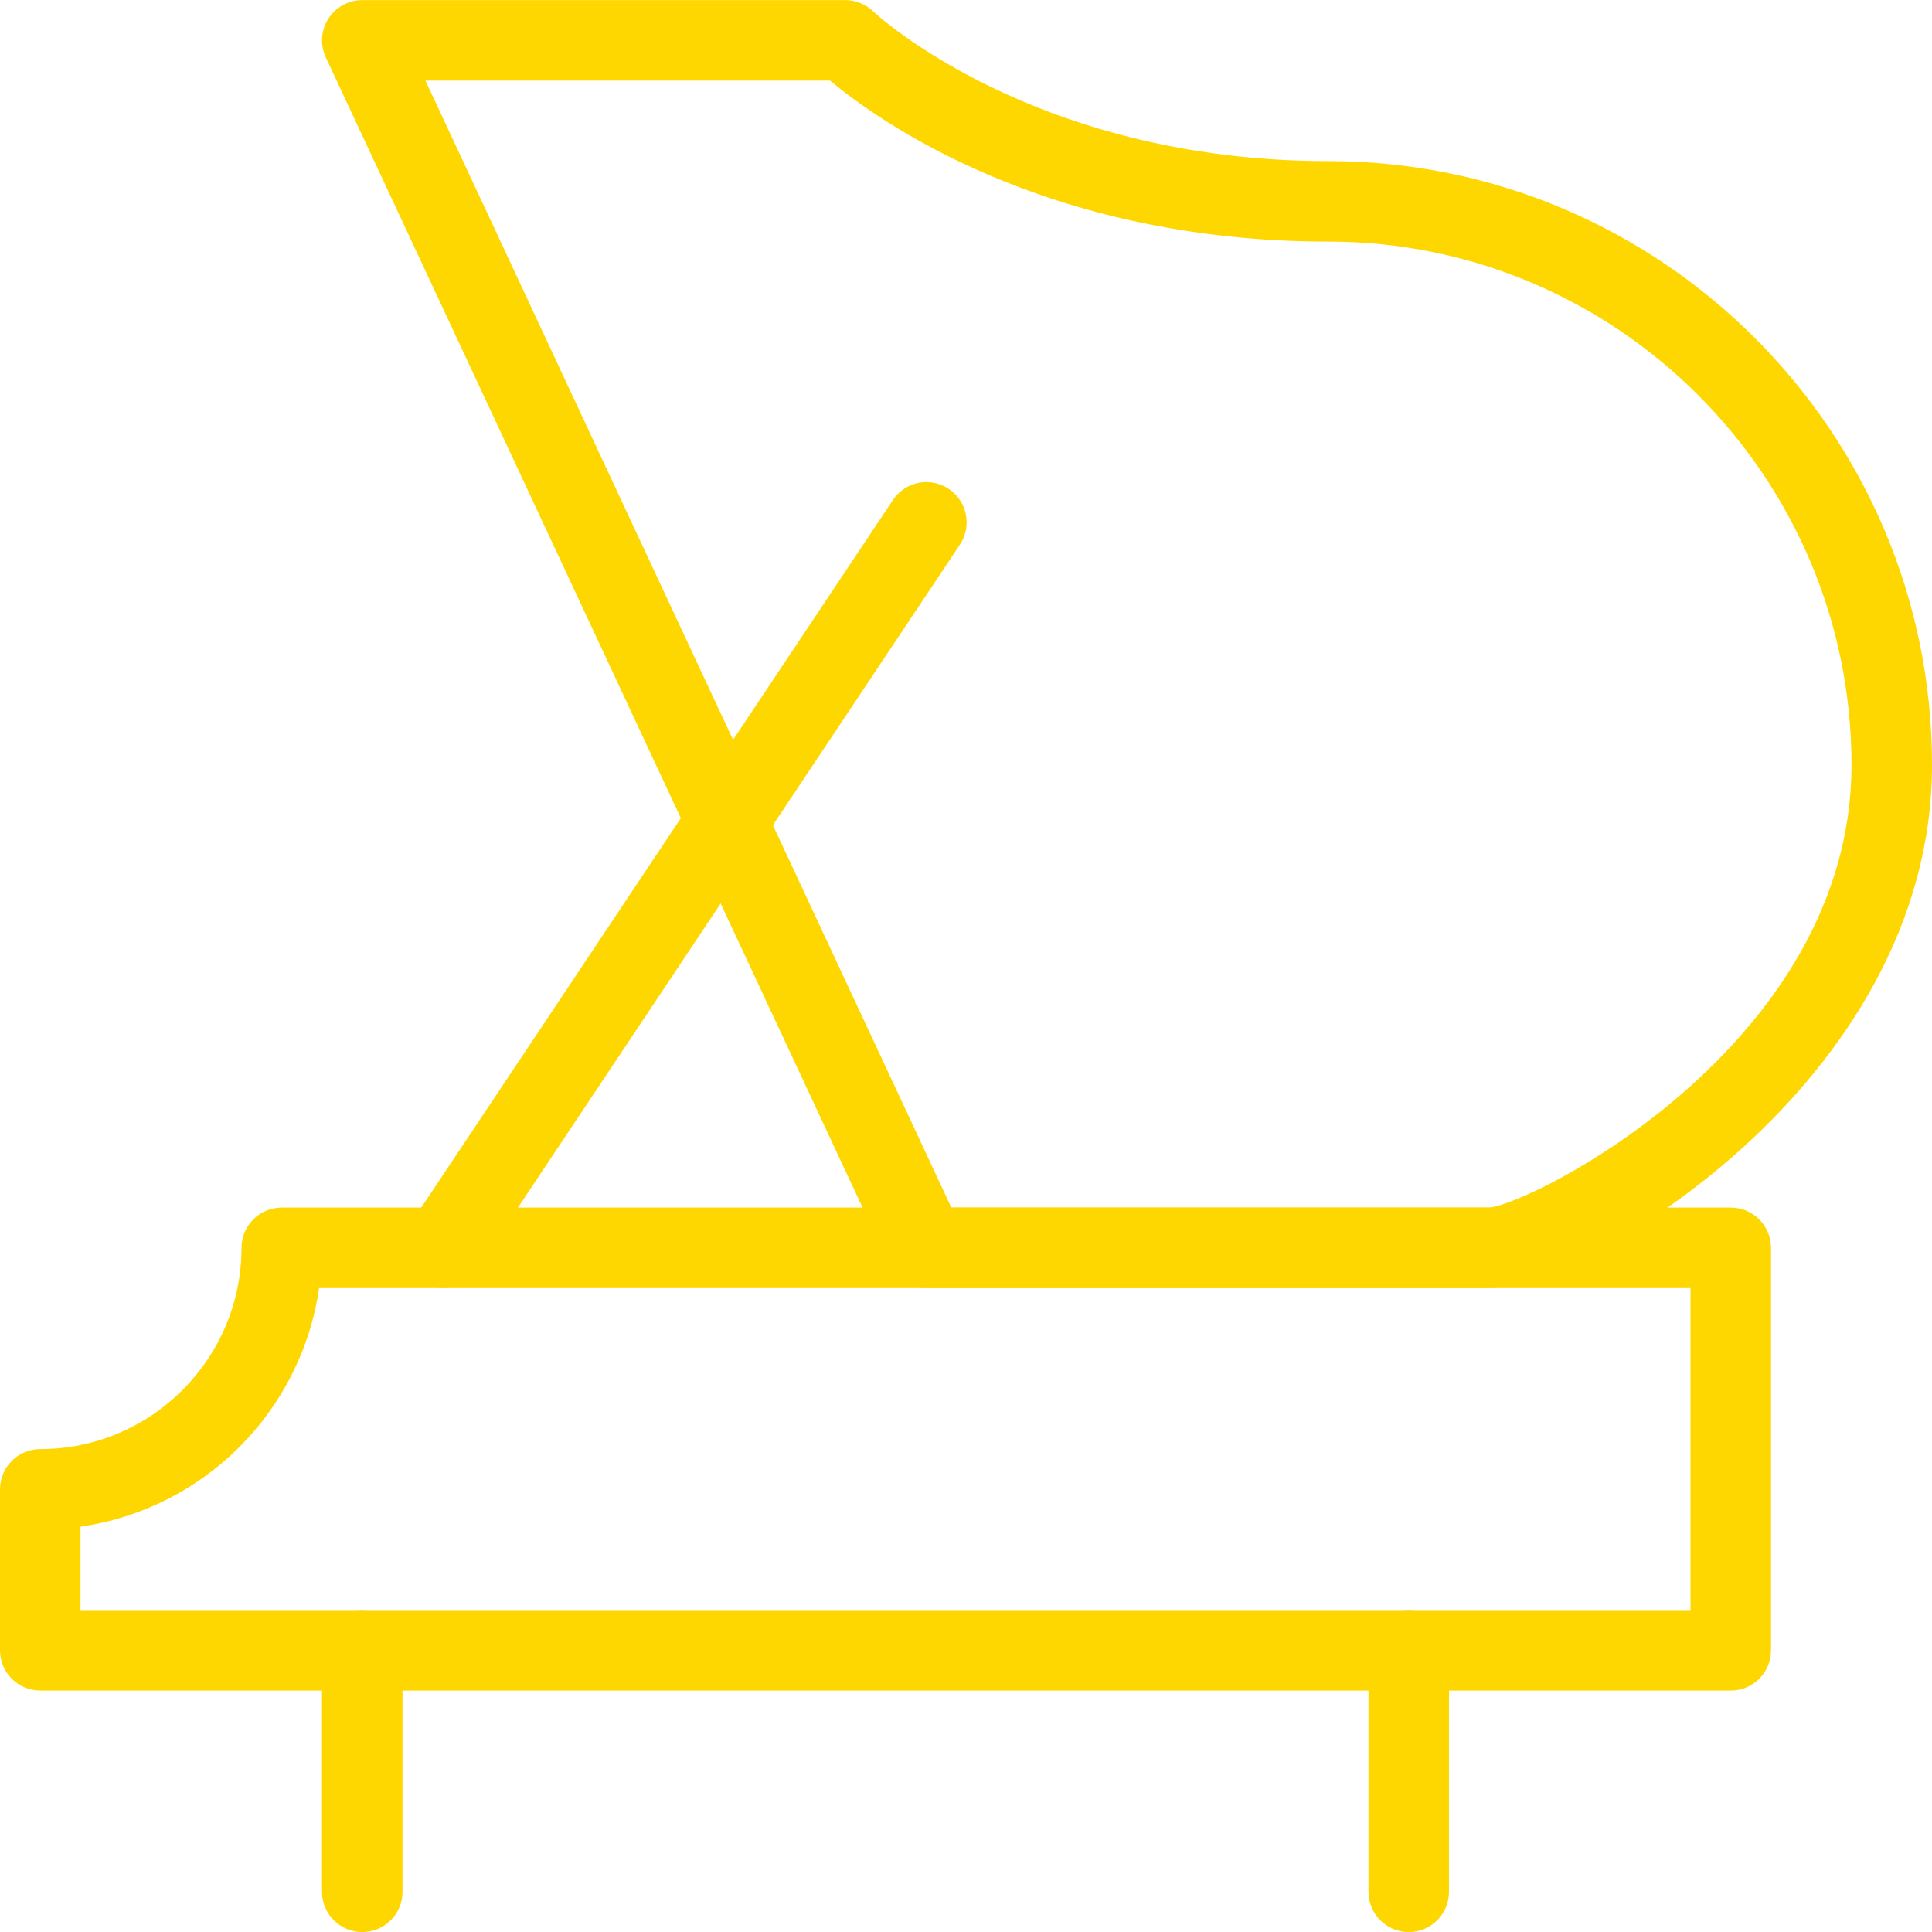
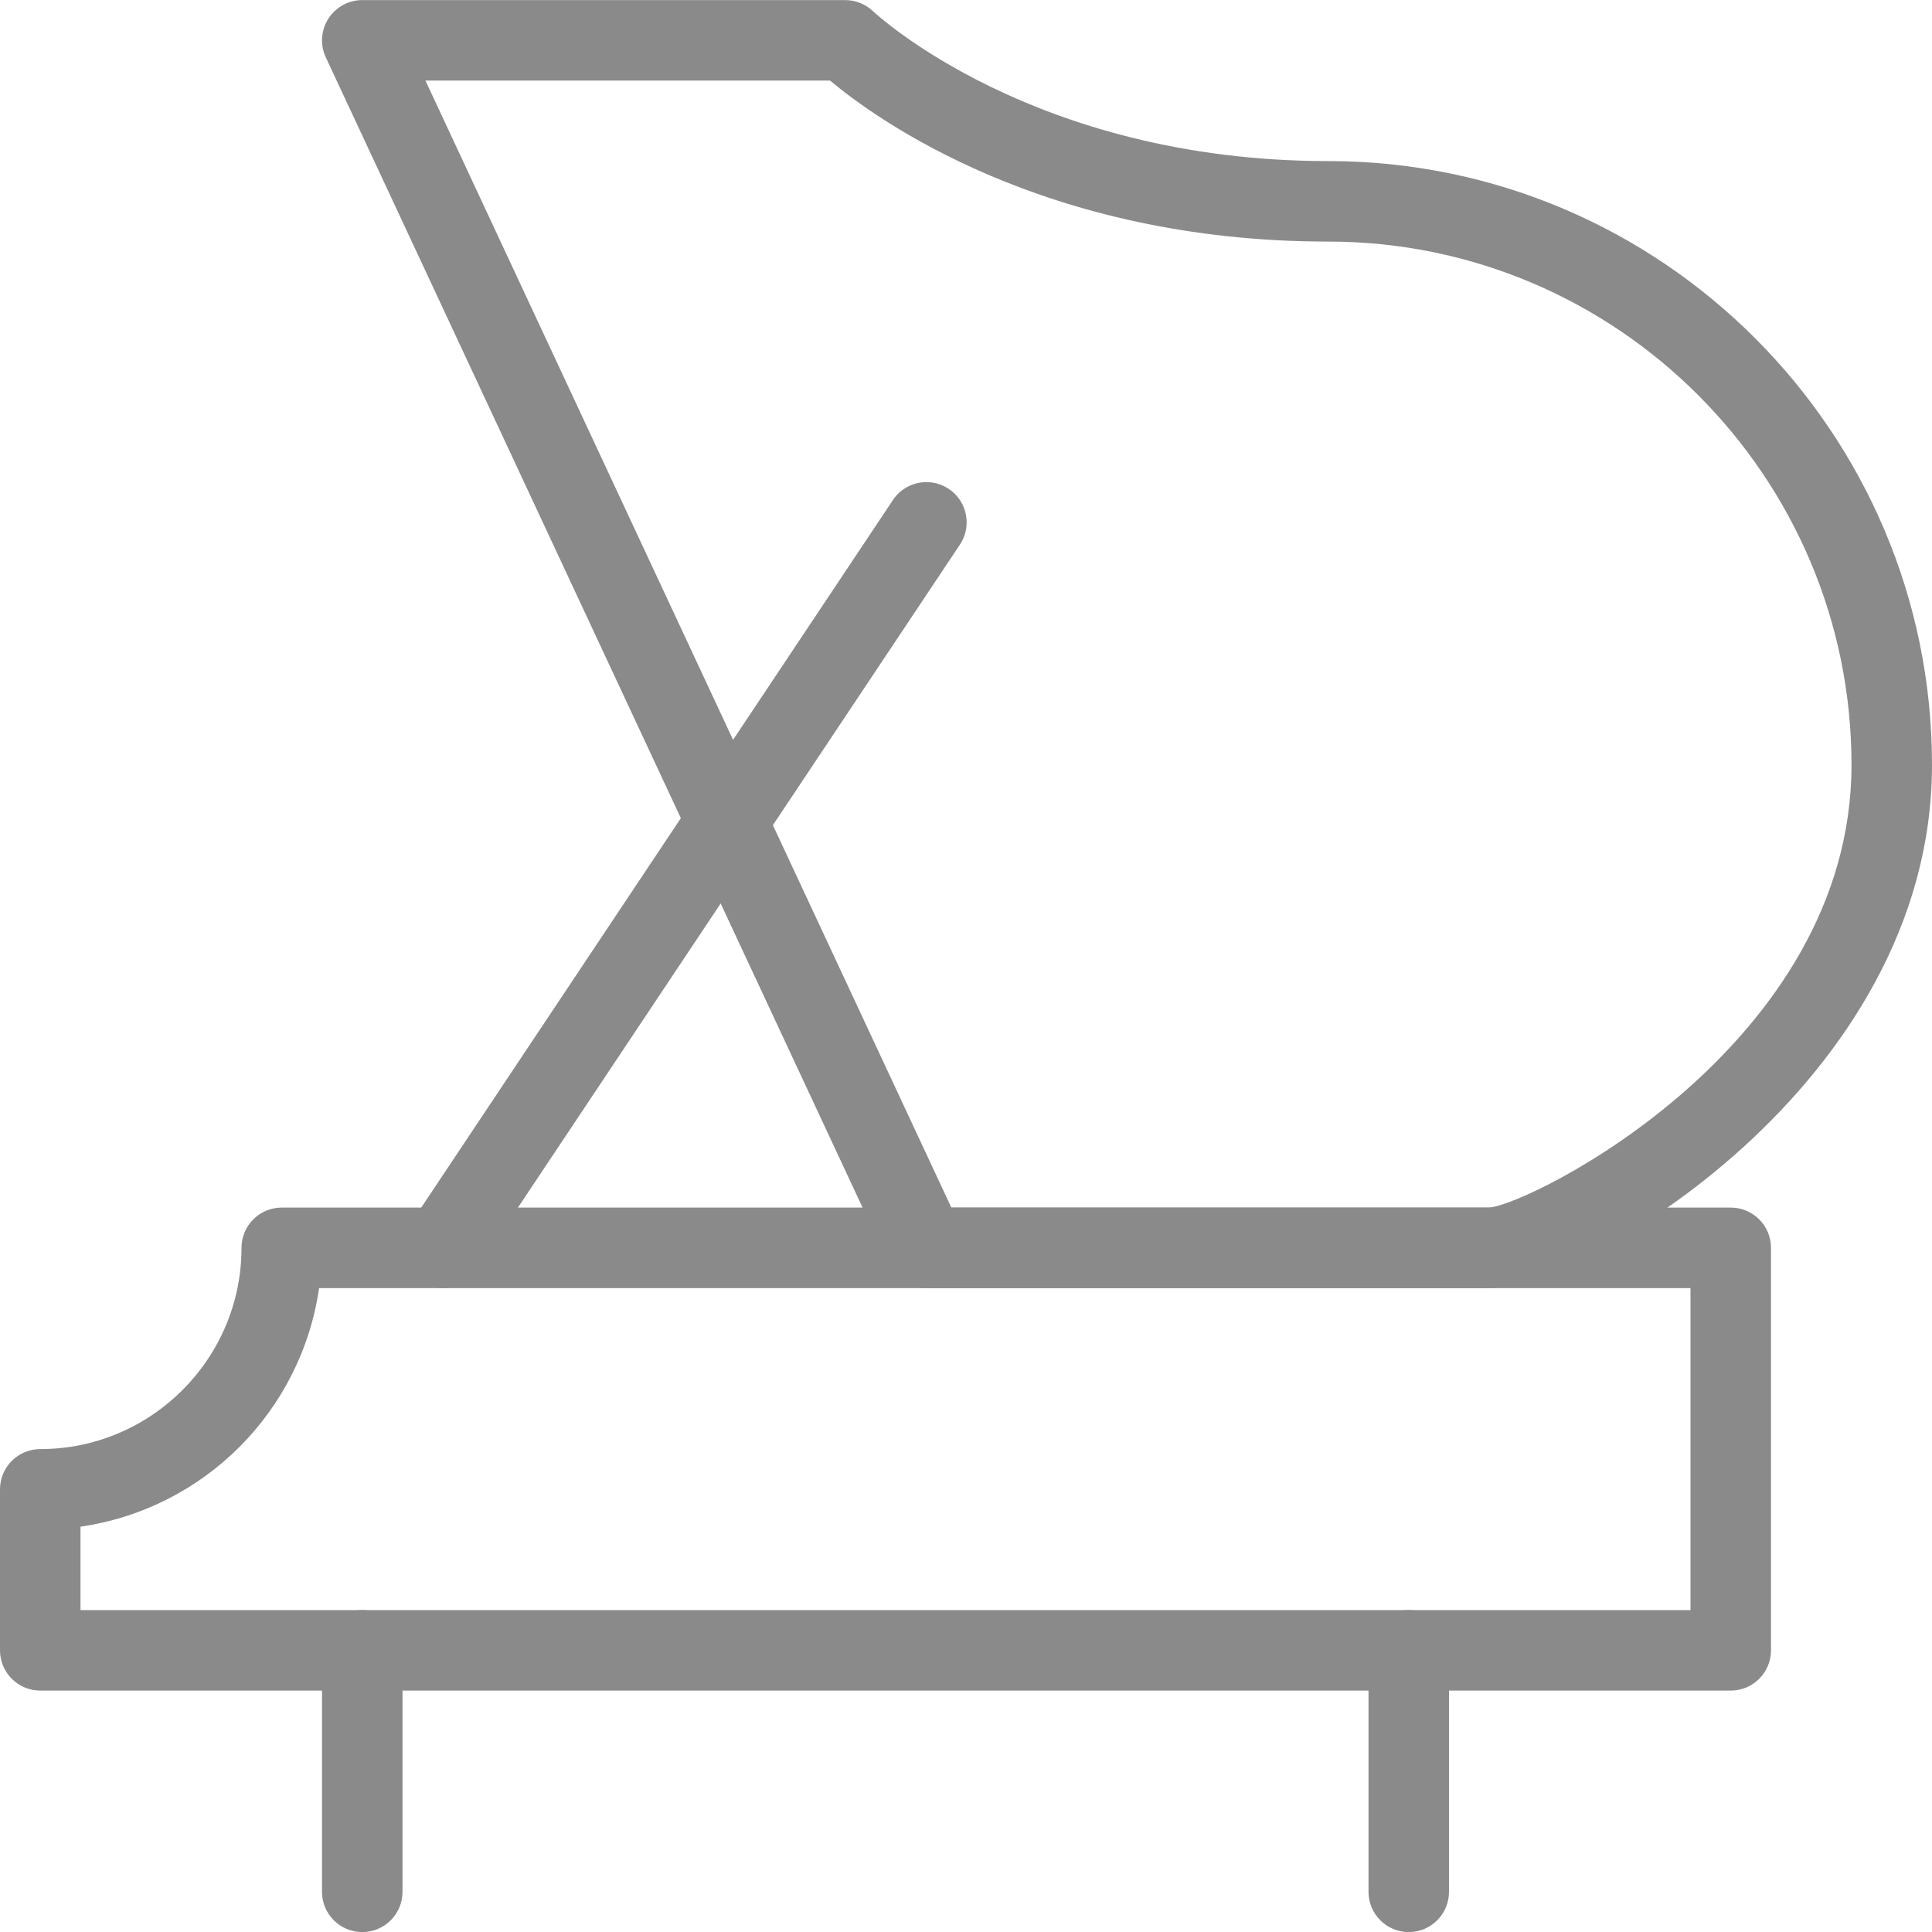
- <svg xmlns="http://www.w3.org/2000/svg" t="1755786453322" class="icon" viewBox="0 0 1024 1024" version="1.1" p-id="3126" width="32" height="32">
-   <path d="M789.333 682.709h-298.667a21.291 21.291 0 0 1-19.328-12.331l-298.667-640A21.333 21.333 0 0 1 192 0.043h256c5.504 0 10.837 2.176 14.805 5.973 0.853 0.811 84.779 79.36 241.195 79.36 176.469 0 320 143.531 320 320 0 169.899-187.691 277.333-234.667 277.333z m-285.099-42.667h284.971c21.632-1.365 192.128-85.845 192.128-234.667 0-152.917-124.416-277.333-277.333-277.333-150.229 0-239.573-64.853-264.064-85.333H225.493l278.741 597.333z" p-id="3127" fill="gold" />
-   <path d="M234.667 682.709a21.333 21.333 0 0 1-17.749-33.152l256-384a21.333 21.333 0 1 1 35.499 23.637l-256 384a21.248 21.248 0 0 1-17.749 9.515zM746.667 1024.043a21.333 21.333 0 0 1-21.333-21.333v-128a21.333 21.333 0 0 1 42.667 0v128a21.333 21.333 0 0 1-21.333 21.333zM192 1024.043a21.333 21.333 0 0 1-21.333-21.333v-128a21.333 21.333 0 0 1 42.667 0v128a21.333 21.333 0 0 1-21.333 21.333z" p-id="3128" fill="gold" />
-   <path d="M917.333 896.043H21.333a21.333 21.333 0 0 1-21.333-21.333v-85.333a21.333 21.333 0 0 1 21.333-21.333c58.795 0 106.667-47.872 106.667-106.667a21.333 21.333 0 0 1 21.333-21.333h768a21.333 21.333 0 0 1 21.333 21.333v213.333a21.333 21.333 0 0 1-21.333 21.333z m-874.667-42.667h853.333v-170.667H169.131A149.504 149.504 0 0 1 42.667 809.173v44.203z" p-id="3129" fill="gold" />
+ <svg xmlns="http://www.w3.org/2000/svg" t="1756129188788" class="icon" viewBox="0 0 1024 1024" version="1.1" p-id="2501" width="32" height="32">
+   <path d="M789.333 682.709h-298.667a21.291 21.291 0 0 1-19.328-12.331l-298.667-640A21.333 21.333 0 0 1 192 0.043h256c5.504 0 10.837 2.176 14.805 5.973 0.853 0.811 84.779 79.36 241.195 79.36 176.469 0 320 143.531 320 320 0 169.899-187.691 277.333-234.667 277.333z m-285.099-42.667h284.971c21.632-1.365 192.128-85.845 192.128-234.667 0-152.917-124.416-277.333-277.333-277.333-150.229 0-239.573-64.853-264.064-85.333H225.493l278.741 597.333z" fill="#8a8a8a" p-id="2502" />
+   <path d="M234.667 682.709a21.333 21.333 0 0 1-17.749-33.152l256-384a21.333 21.333 0 1 1 35.499 23.637l-256 384a21.248 21.248 0 0 1-17.749 9.515zM746.667 1024.043a21.333 21.333 0 0 1-21.333-21.333v-128a21.333 21.333 0 0 1 42.667 0v128a21.333 21.333 0 0 1-21.333 21.333zM192 1024.043a21.333 21.333 0 0 1-21.333-21.333v-128a21.333 21.333 0 0 1 42.667 0v128a21.333 21.333 0 0 1-21.333 21.333z" fill="#8a8a8a" p-id="2503" />
+   <path d="M917.333 896.043H21.333a21.333 21.333 0 0 1-21.333-21.333v-85.333a21.333 21.333 0 0 1 21.333-21.333c58.795 0 106.667-47.872 106.667-106.667a21.333 21.333 0 0 1 21.333-21.333h768a21.333 21.333 0 0 1 21.333 21.333v213.333a21.333 21.333 0 0 1-21.333 21.333z m-874.667-42.667h853.333v-170.667H169.131A149.504 149.504 0 0 1 42.667 809.173v44.203z" fill="#8a8a8a" p-id="2504" />
</svg>
